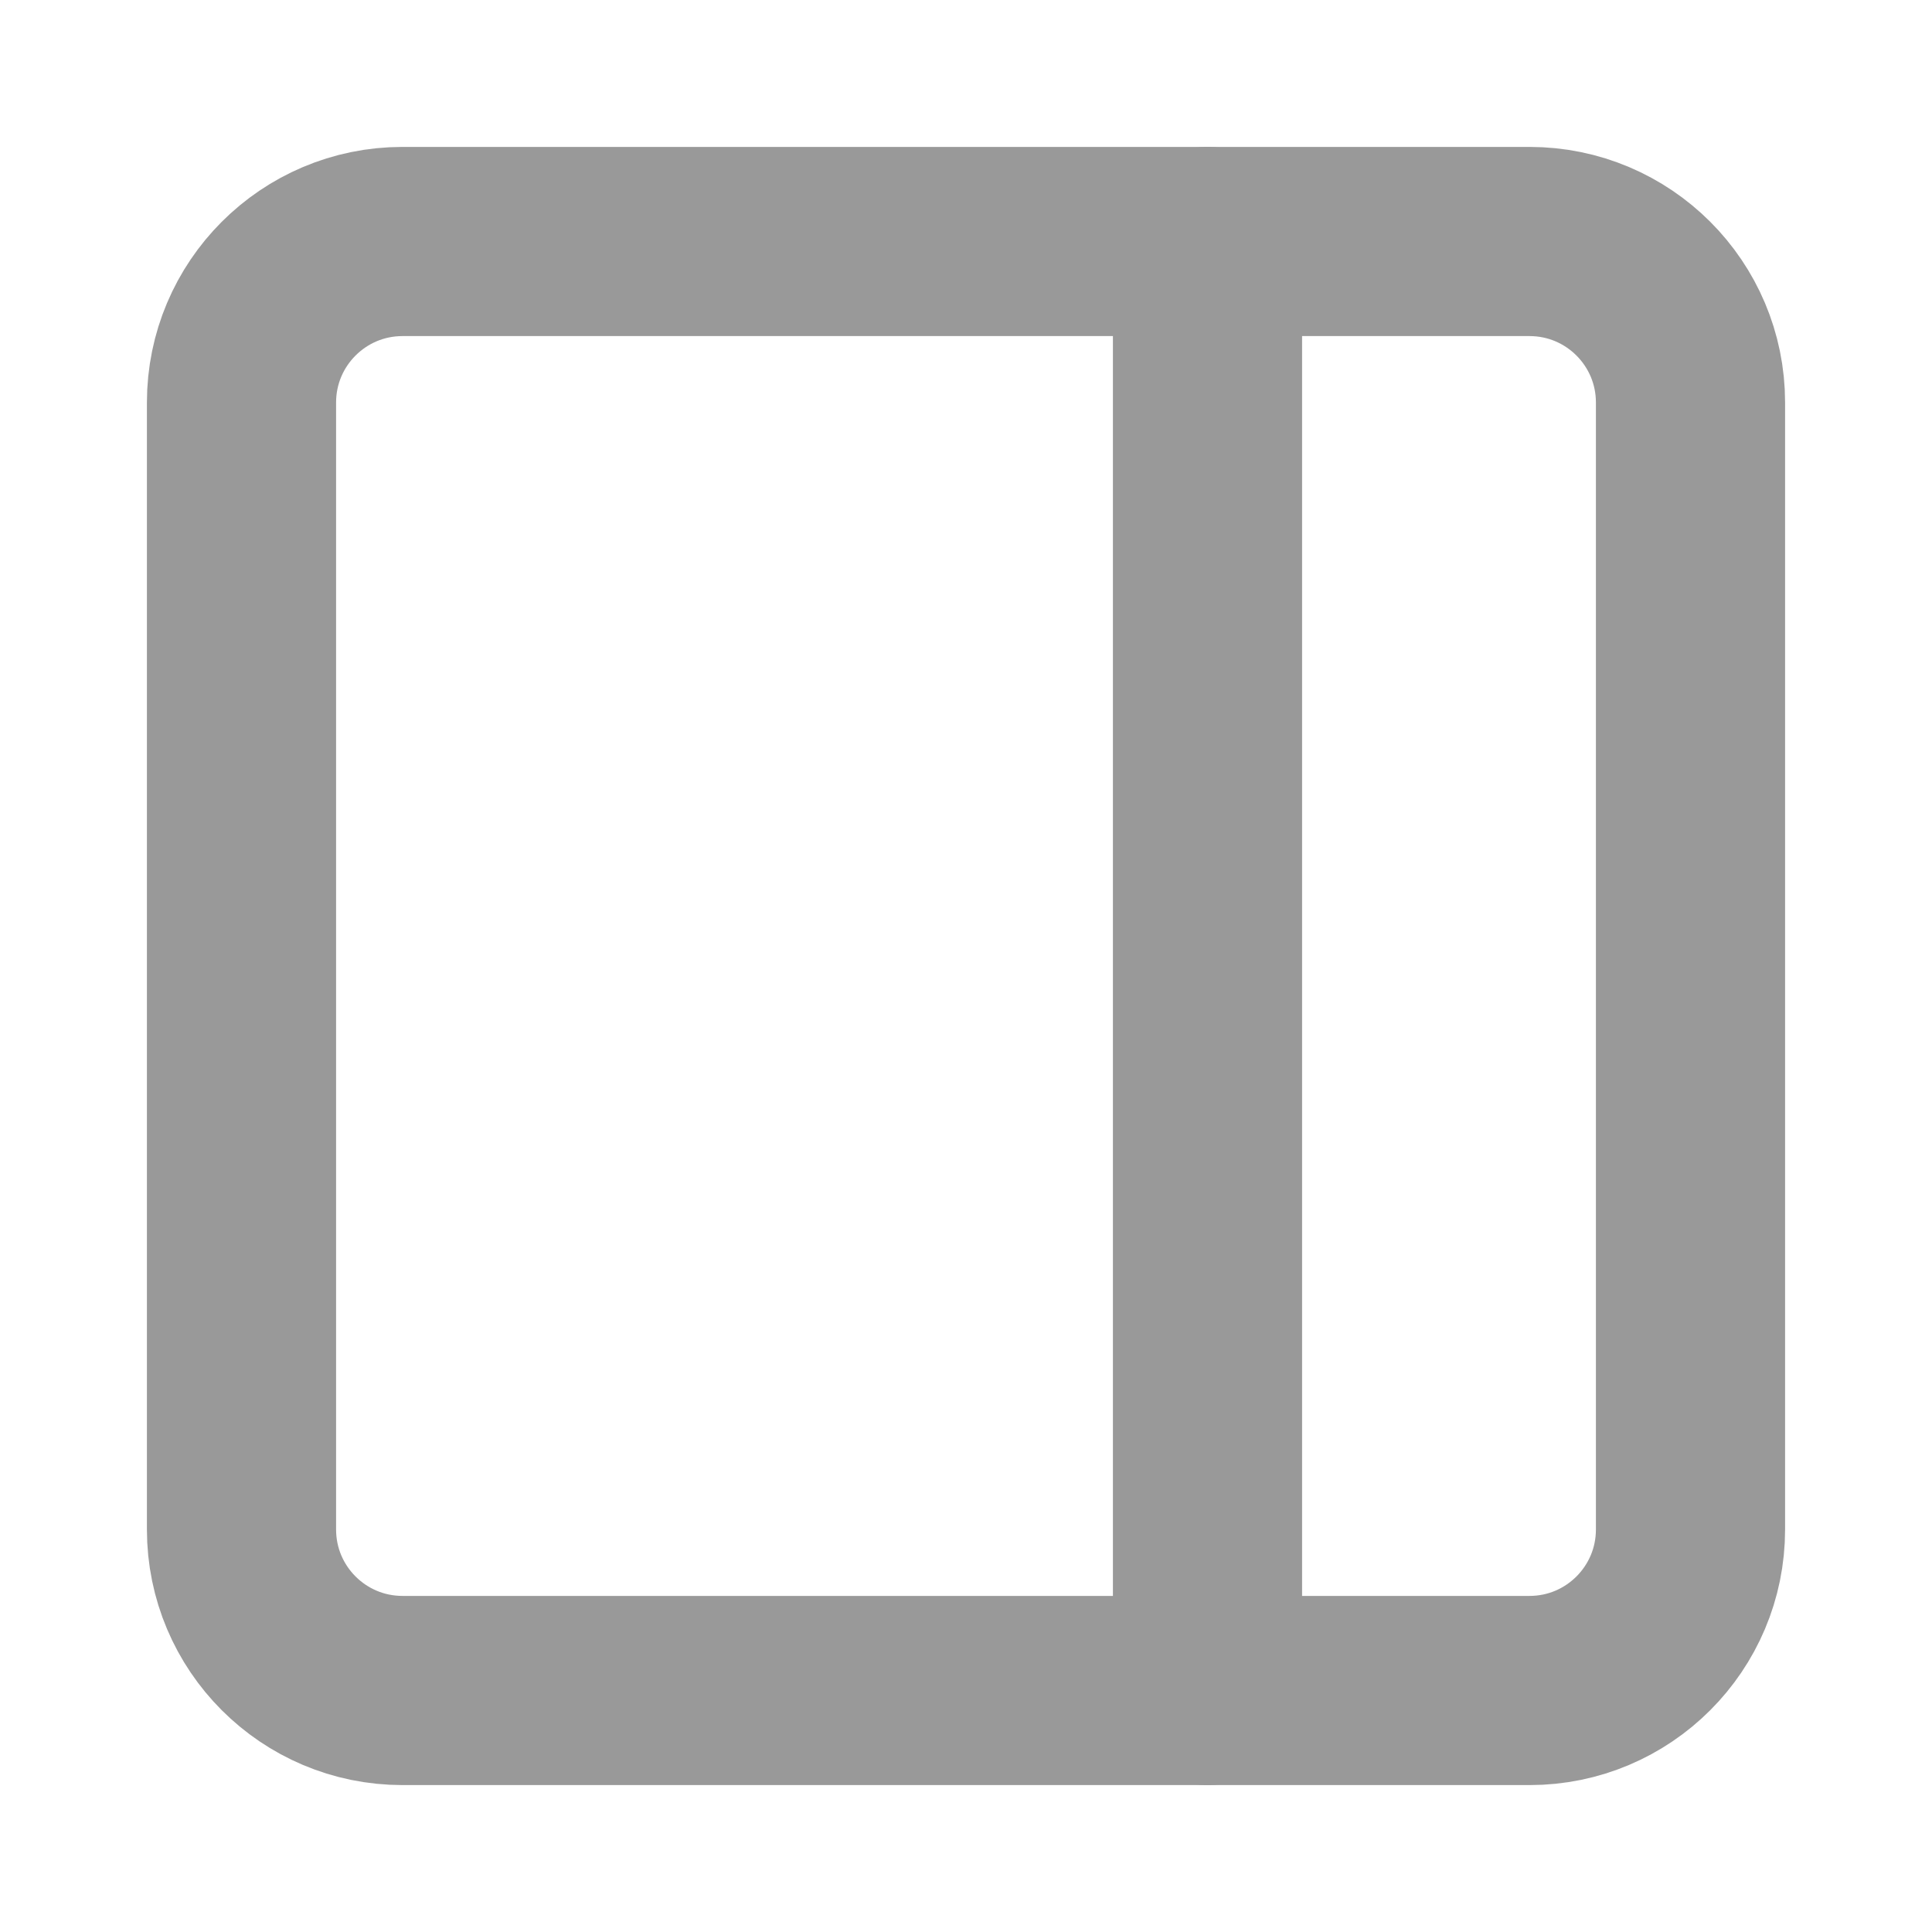
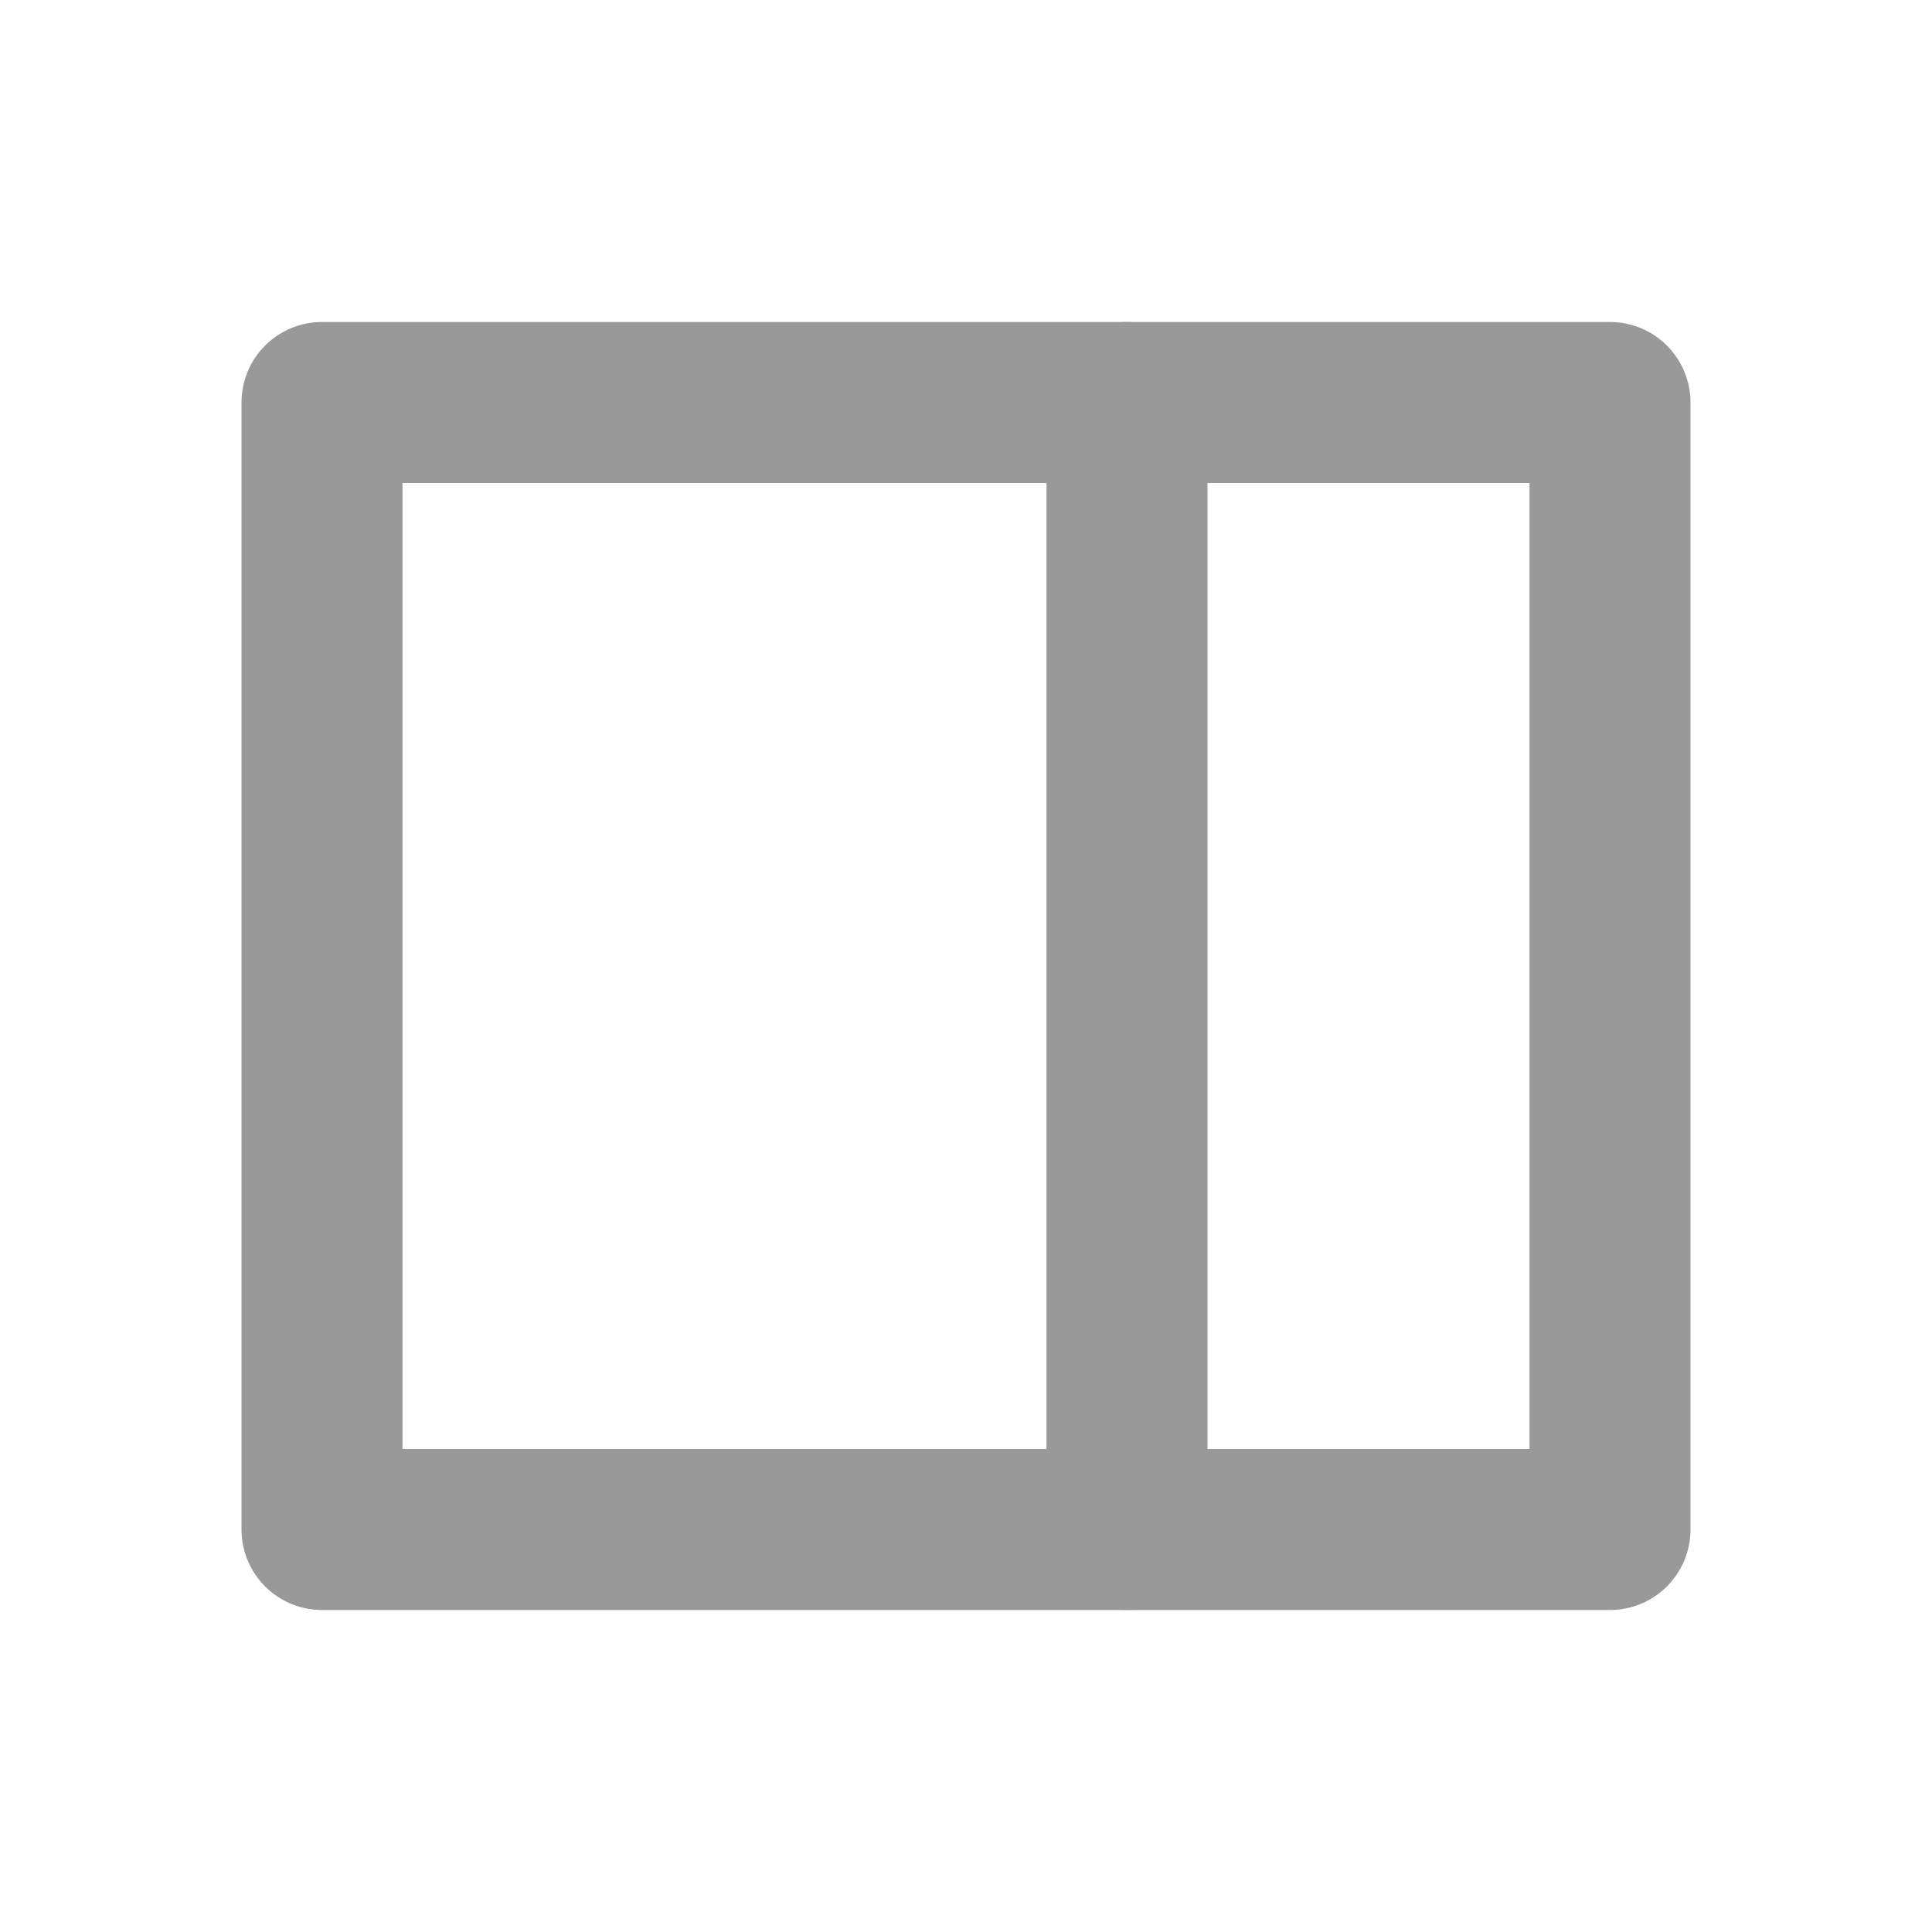
- <svg xmlns="http://www.w3.org/2000/svg" width="24" height="24" viewBox="0 0 24 24" fill="none" stroke="#999999" stroke-width="2.35" stroke-linecap="round" stroke-linejoin="round">
-   <rect width="18" height="18" x="3" y="3" rx="2" />
-   <path d="M15 3v18" />
+ <svg xmlns="http://www.w3.org/2000/svg" width="24" height="24" viewBox="0 0 24 24" fill="none" stroke="#999999" stroke-width="2" stroke-linecap="round" stroke-linejoin="round">
+   <path d="M4 5h16v14H4z" />
+   <path d="M14 5v14" />
</svg>
